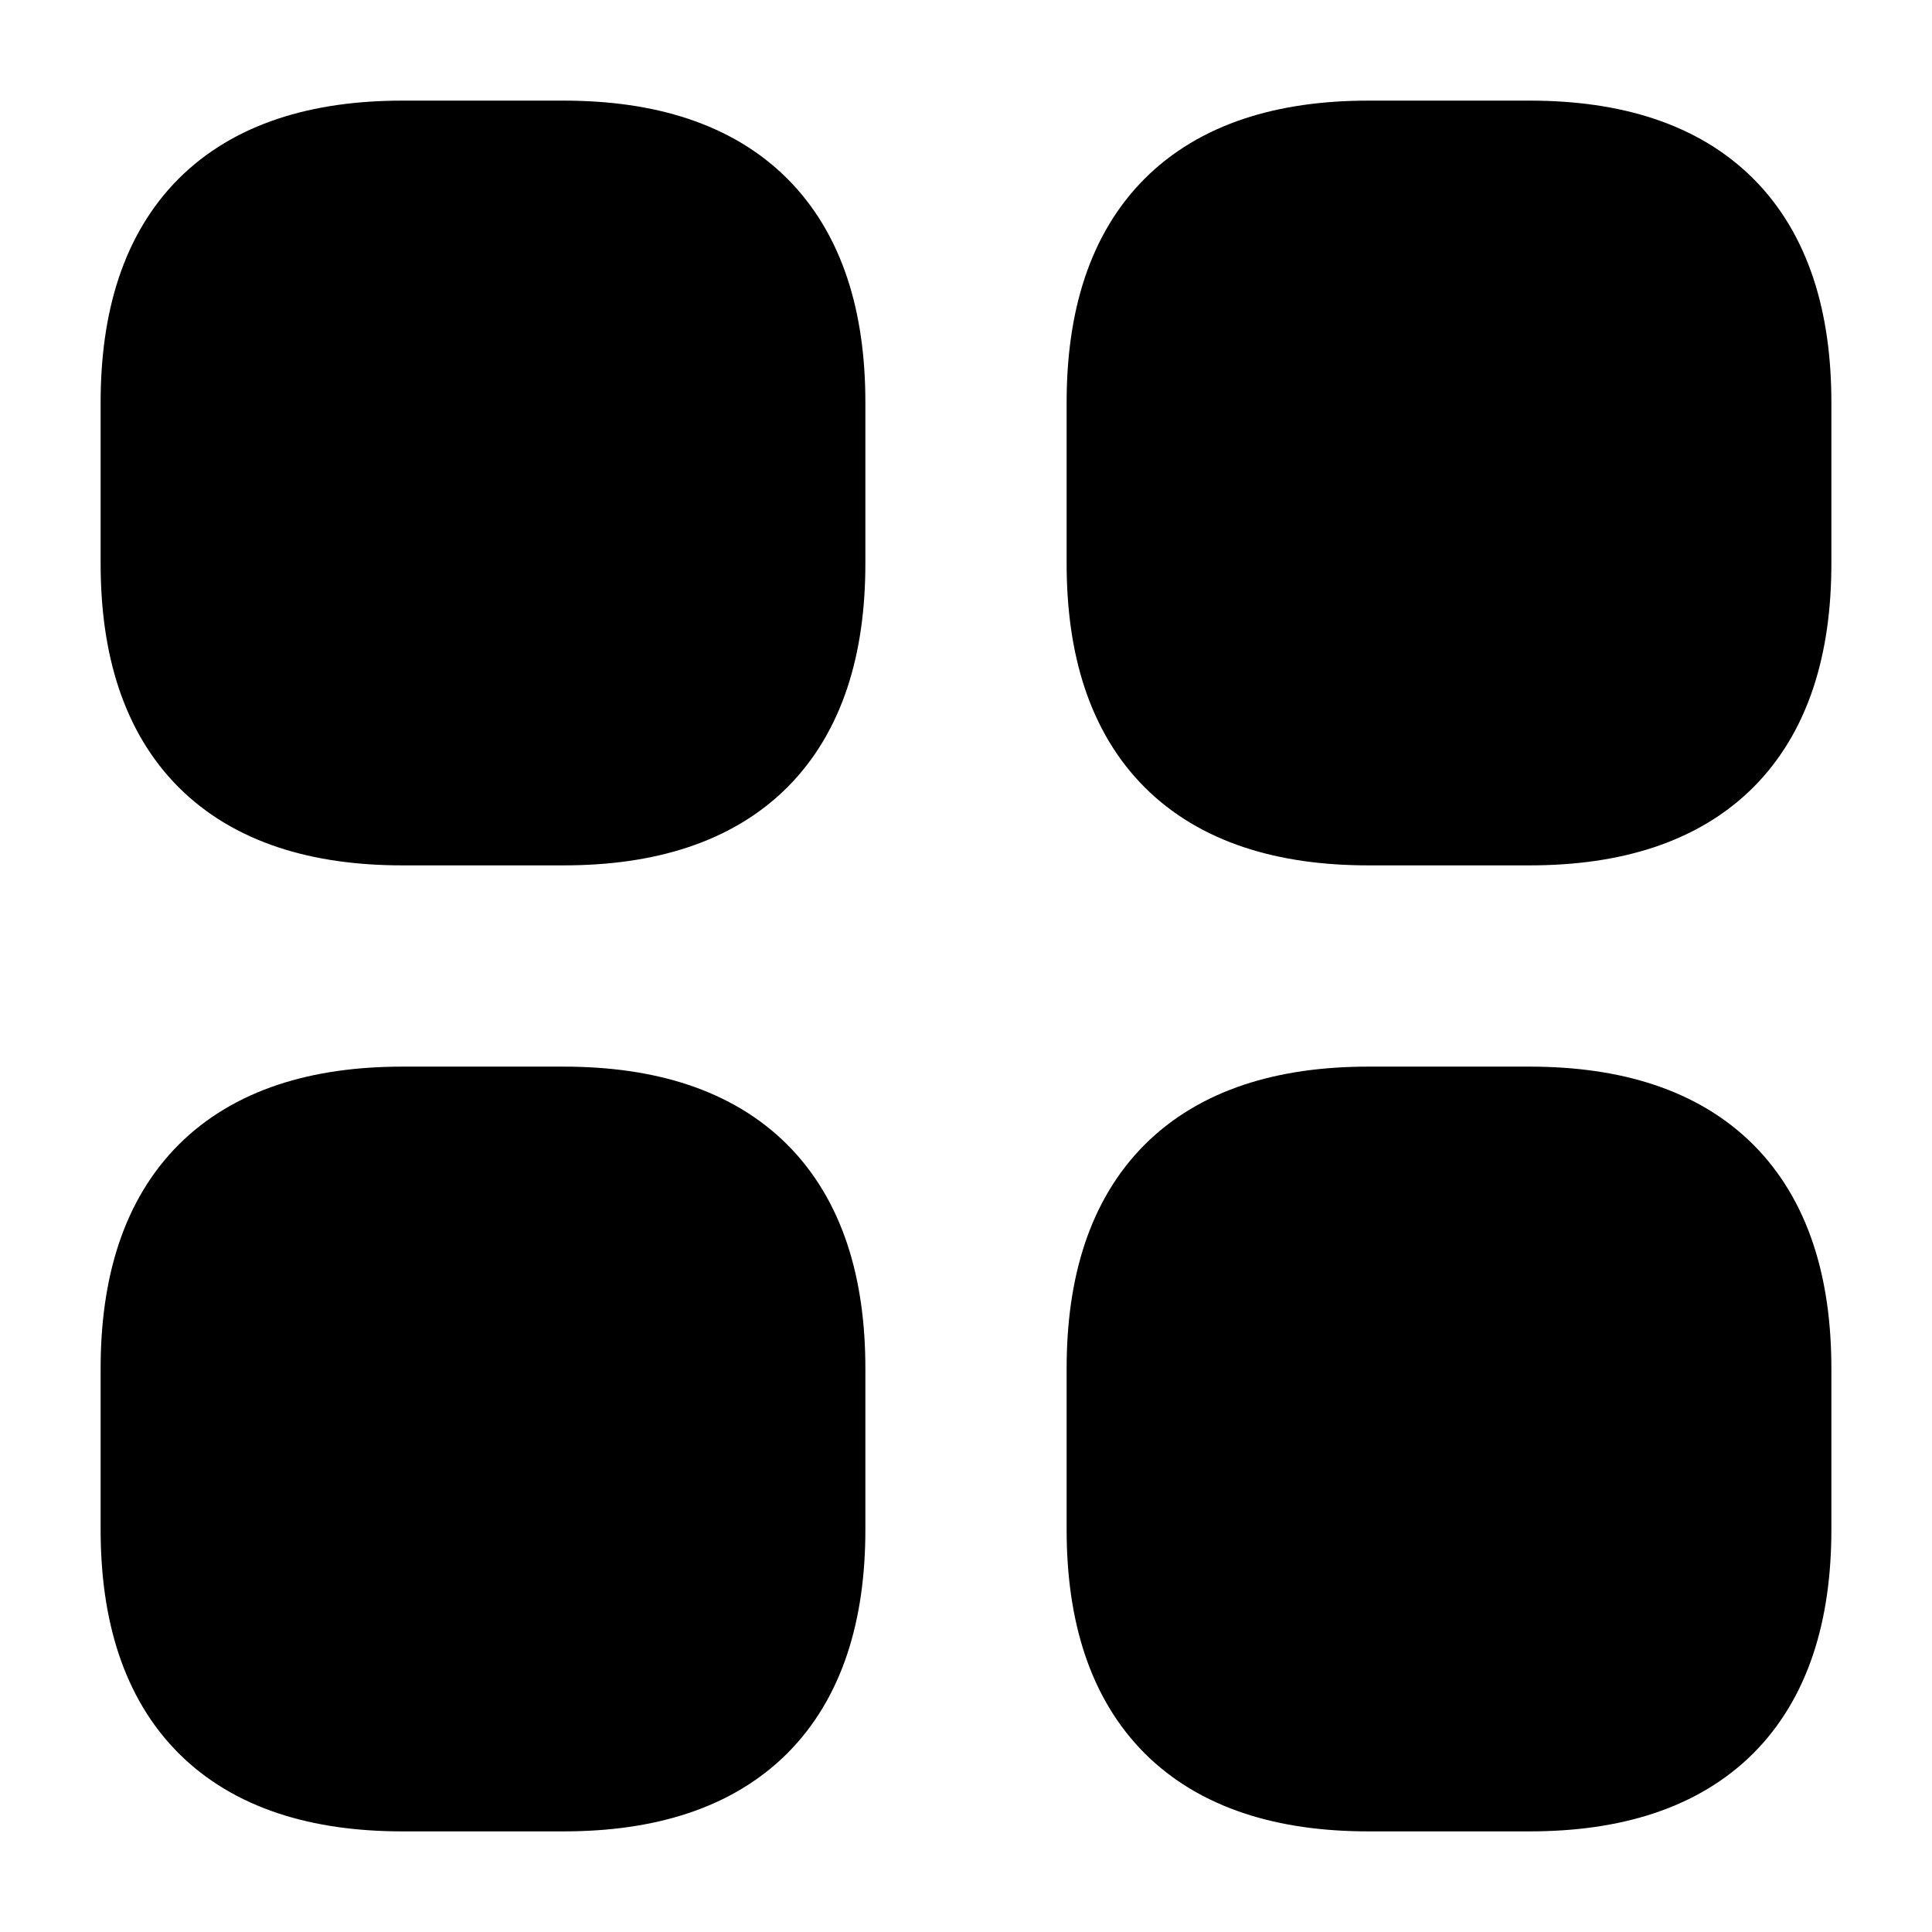
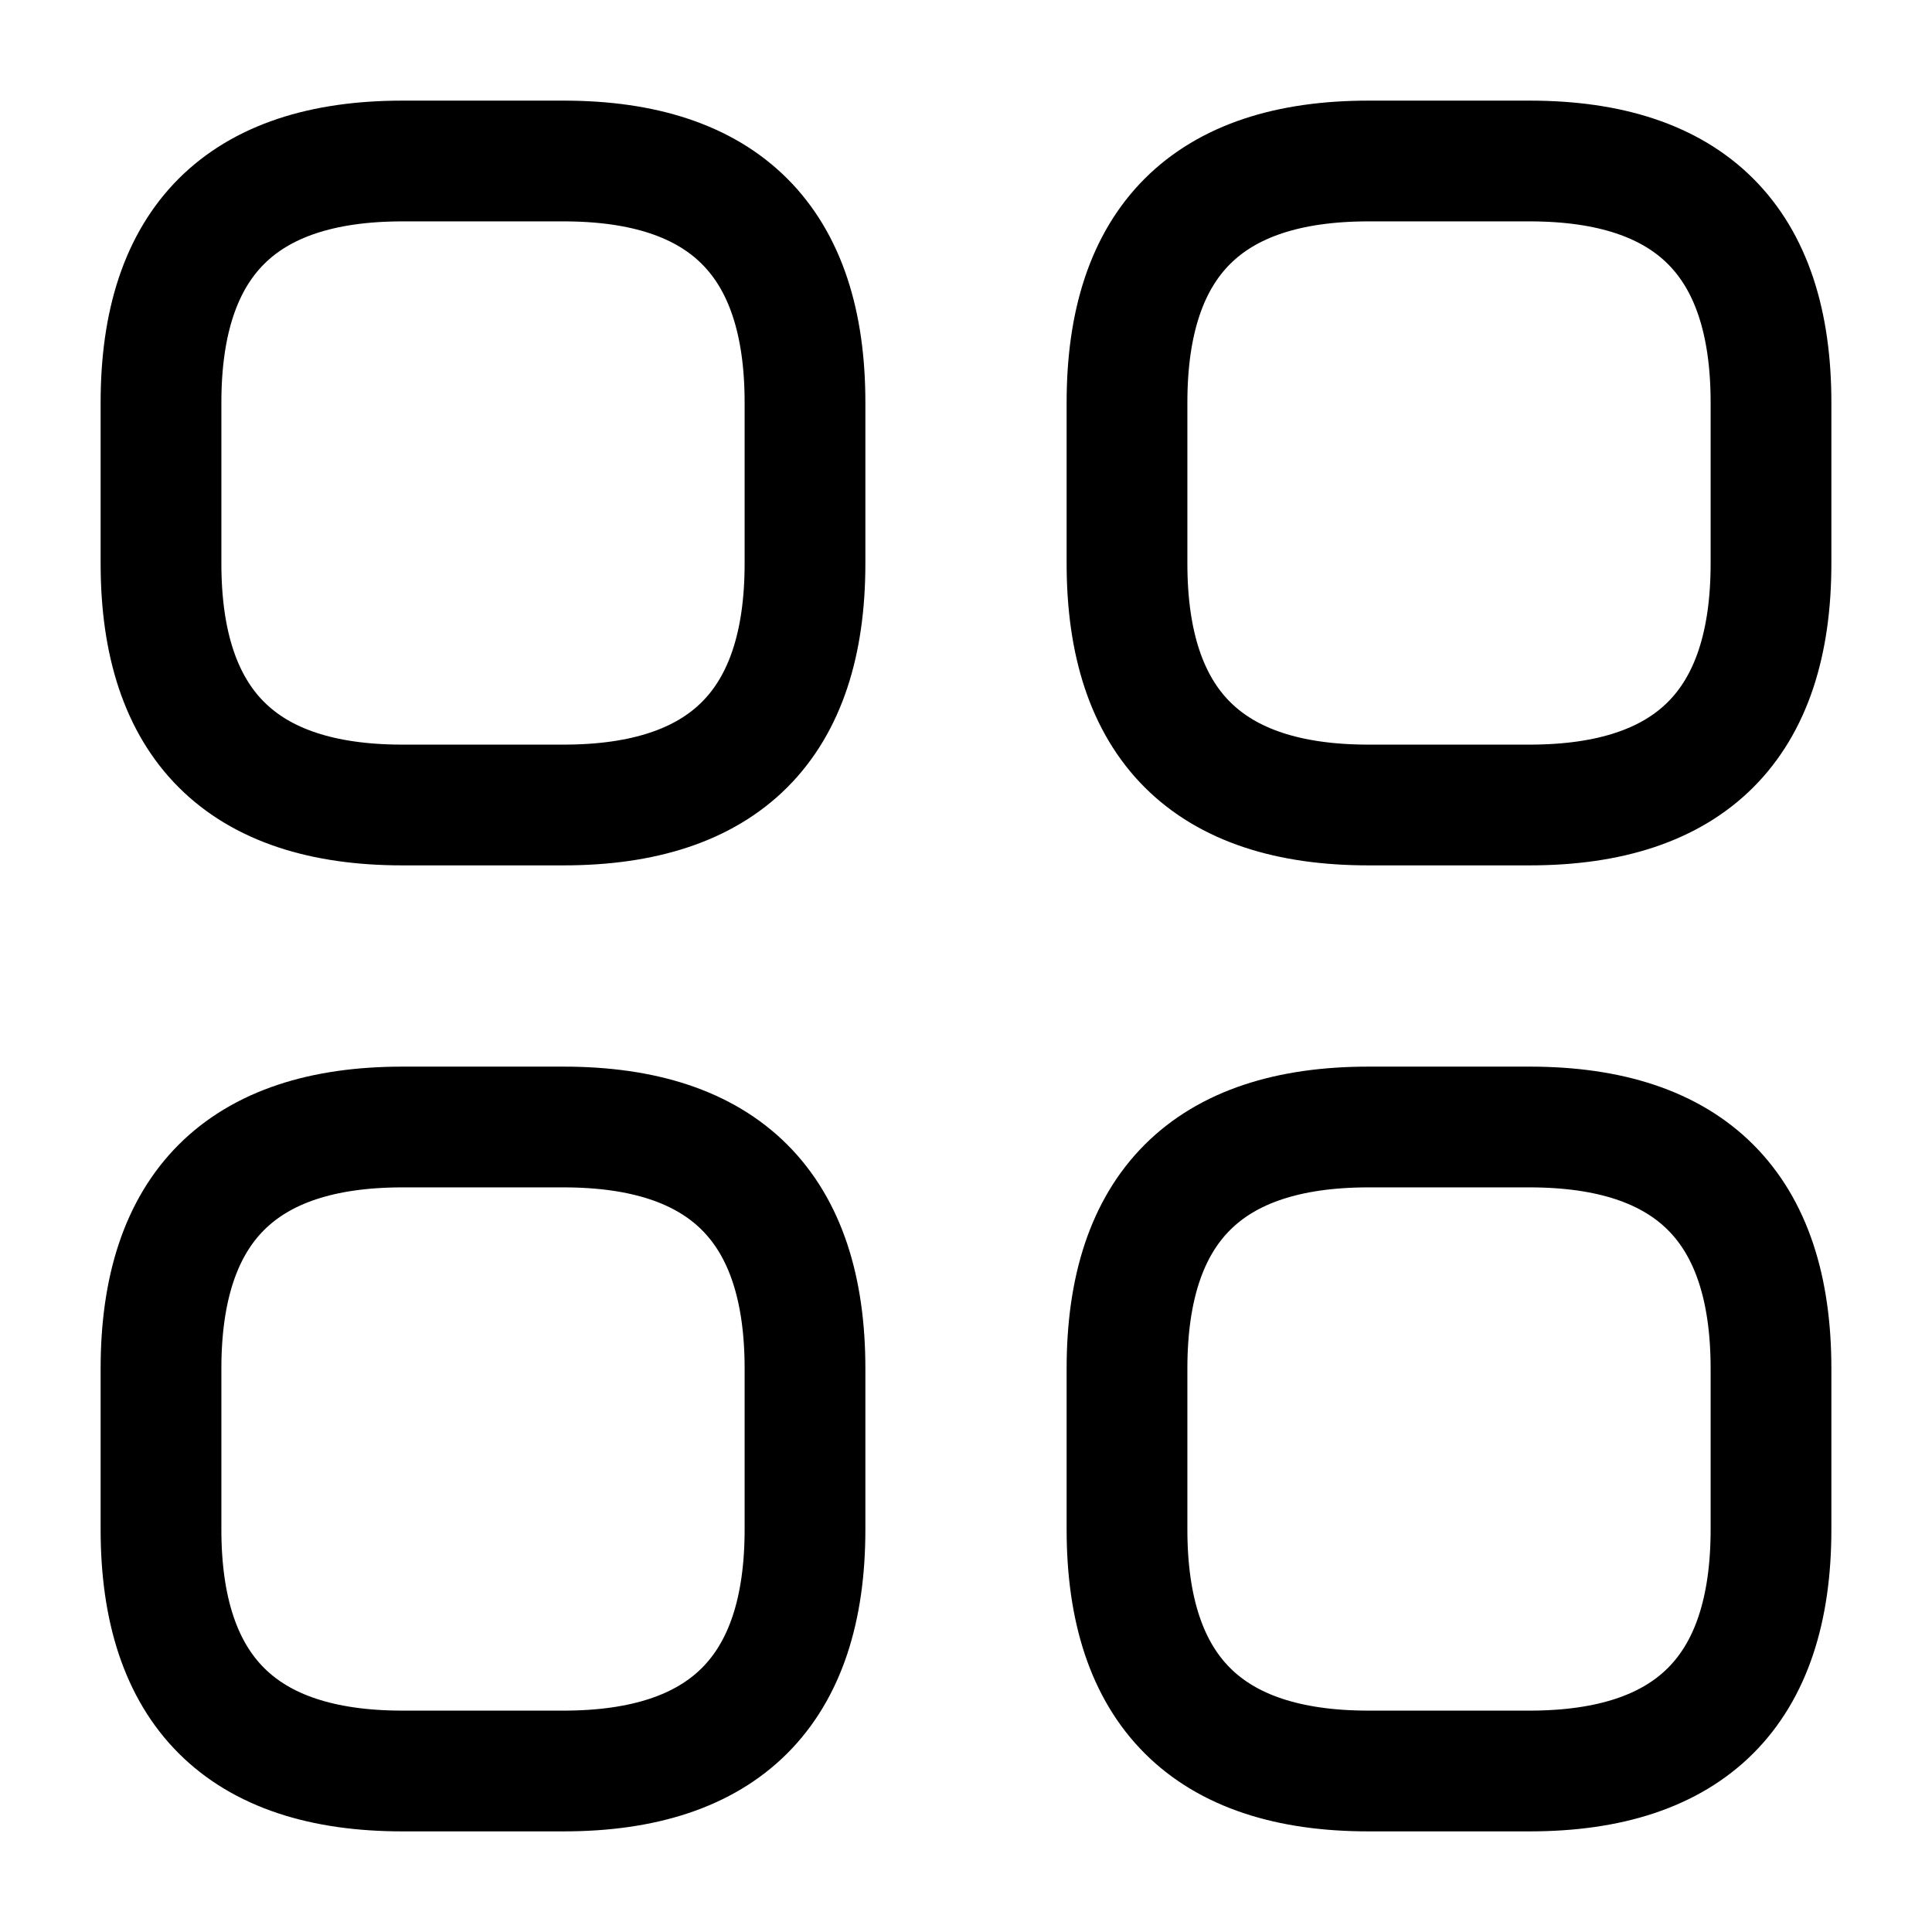
- <svg xmlns="http://www.w3.org/2000/svg" viewBox="0 0 24 24">
+ <svg xmlns="http://www.w3.org/2000/svg" fill="none" viewBox="0 0 24 24">
  <path d="M5 10H7C9 10 10 9 10 7V5C10 3 9 2 7 2H5C3 2 2 3 2 5V7C2 9 3 10 5 10Z" stroke="currentColor" stroke-width="1.5" stroke-miterlimit="10" stroke-linecap="round" stroke-linejoin="round" />
  <path d="M17 10H19C21 10 22 9 22 7V5C22 3 21 2 19 2H17C15 2 14 3 14 5V7C14 9 15 10 17 10Z" stroke="currentColor" stroke-width="1.5" stroke-miterlimit="10" stroke-linecap="round" stroke-linejoin="round" />
  <path d="M17 22H19C21 22 22 21 22 19V17C22 15 21 14 19 14H17C15 14 14 15 14 17V19C14 21 15 22 17 22Z" stroke="currentColor" stroke-width="1.5" stroke-miterlimit="10" stroke-linecap="round" stroke-linejoin="round" />
  <path d="M5 22H7C9 22 10 21 10 19V17C10 15 9 14 7 14H5C3 14 2 15 2 17V19C2 21 3 22 5 22Z" stroke="currentColor" stroke-width="1.5" stroke-miterlimit="10" stroke-linecap="round" stroke-linejoin="round" />
</svg>
